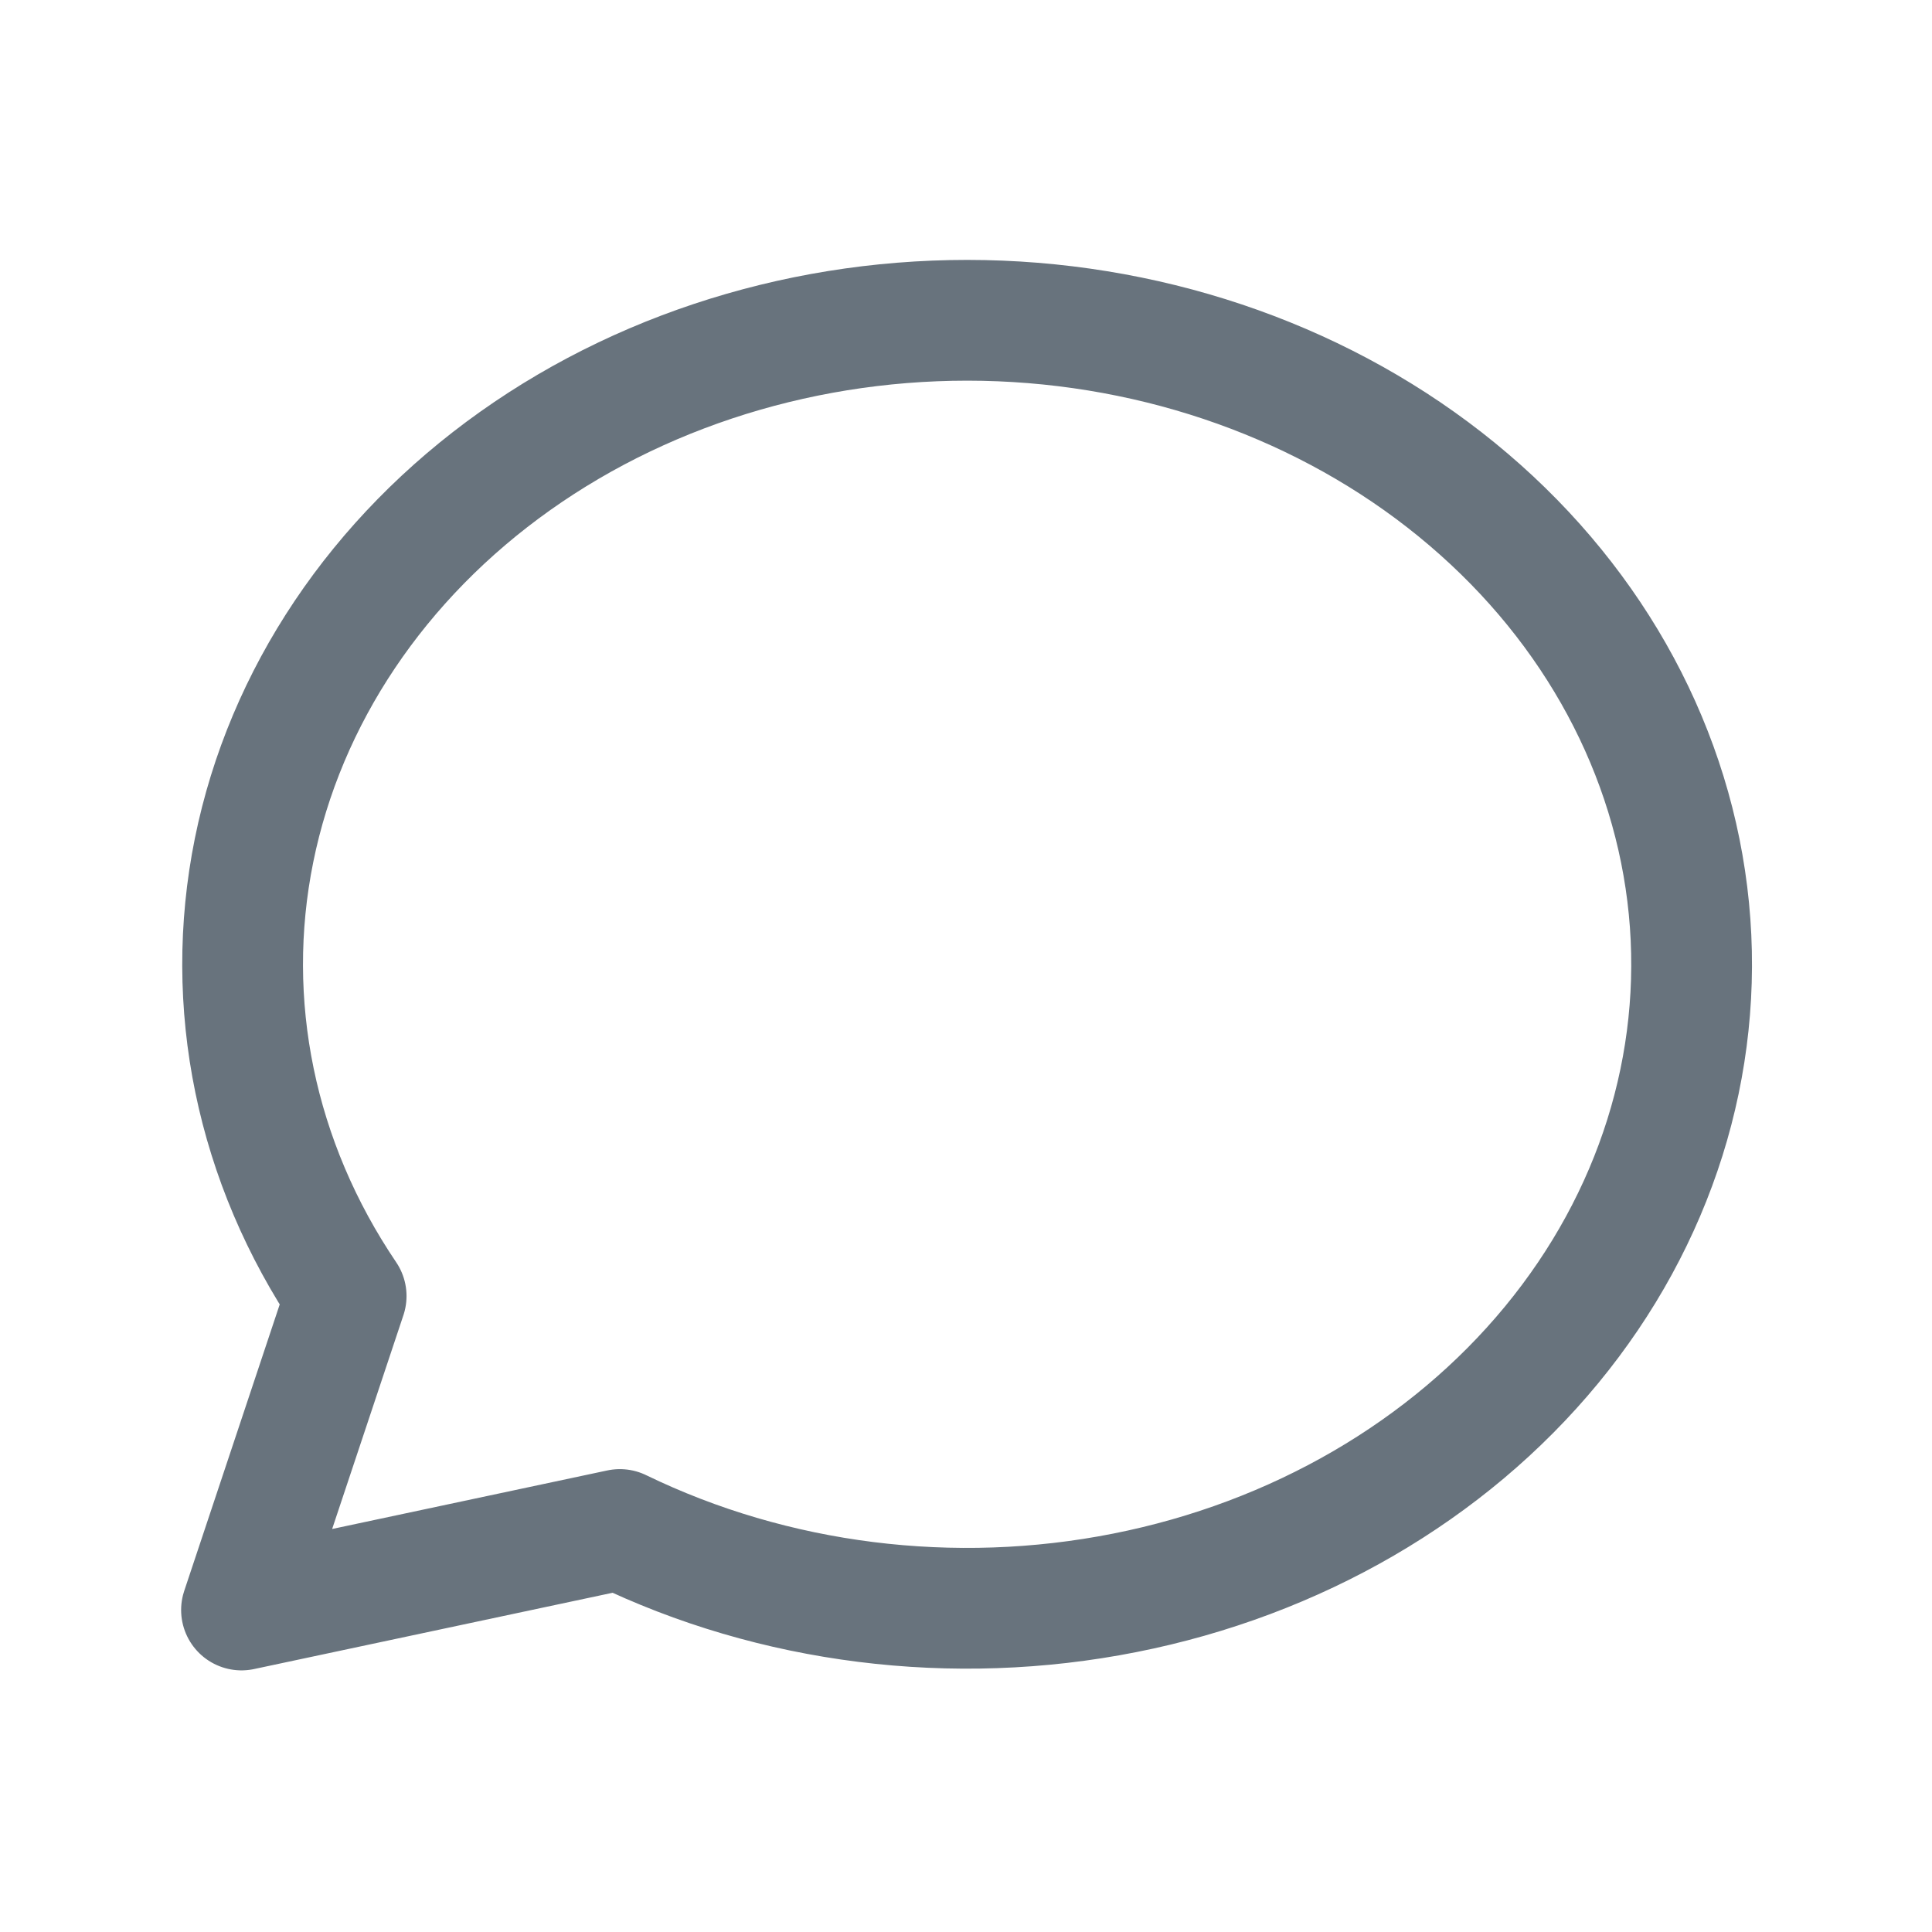
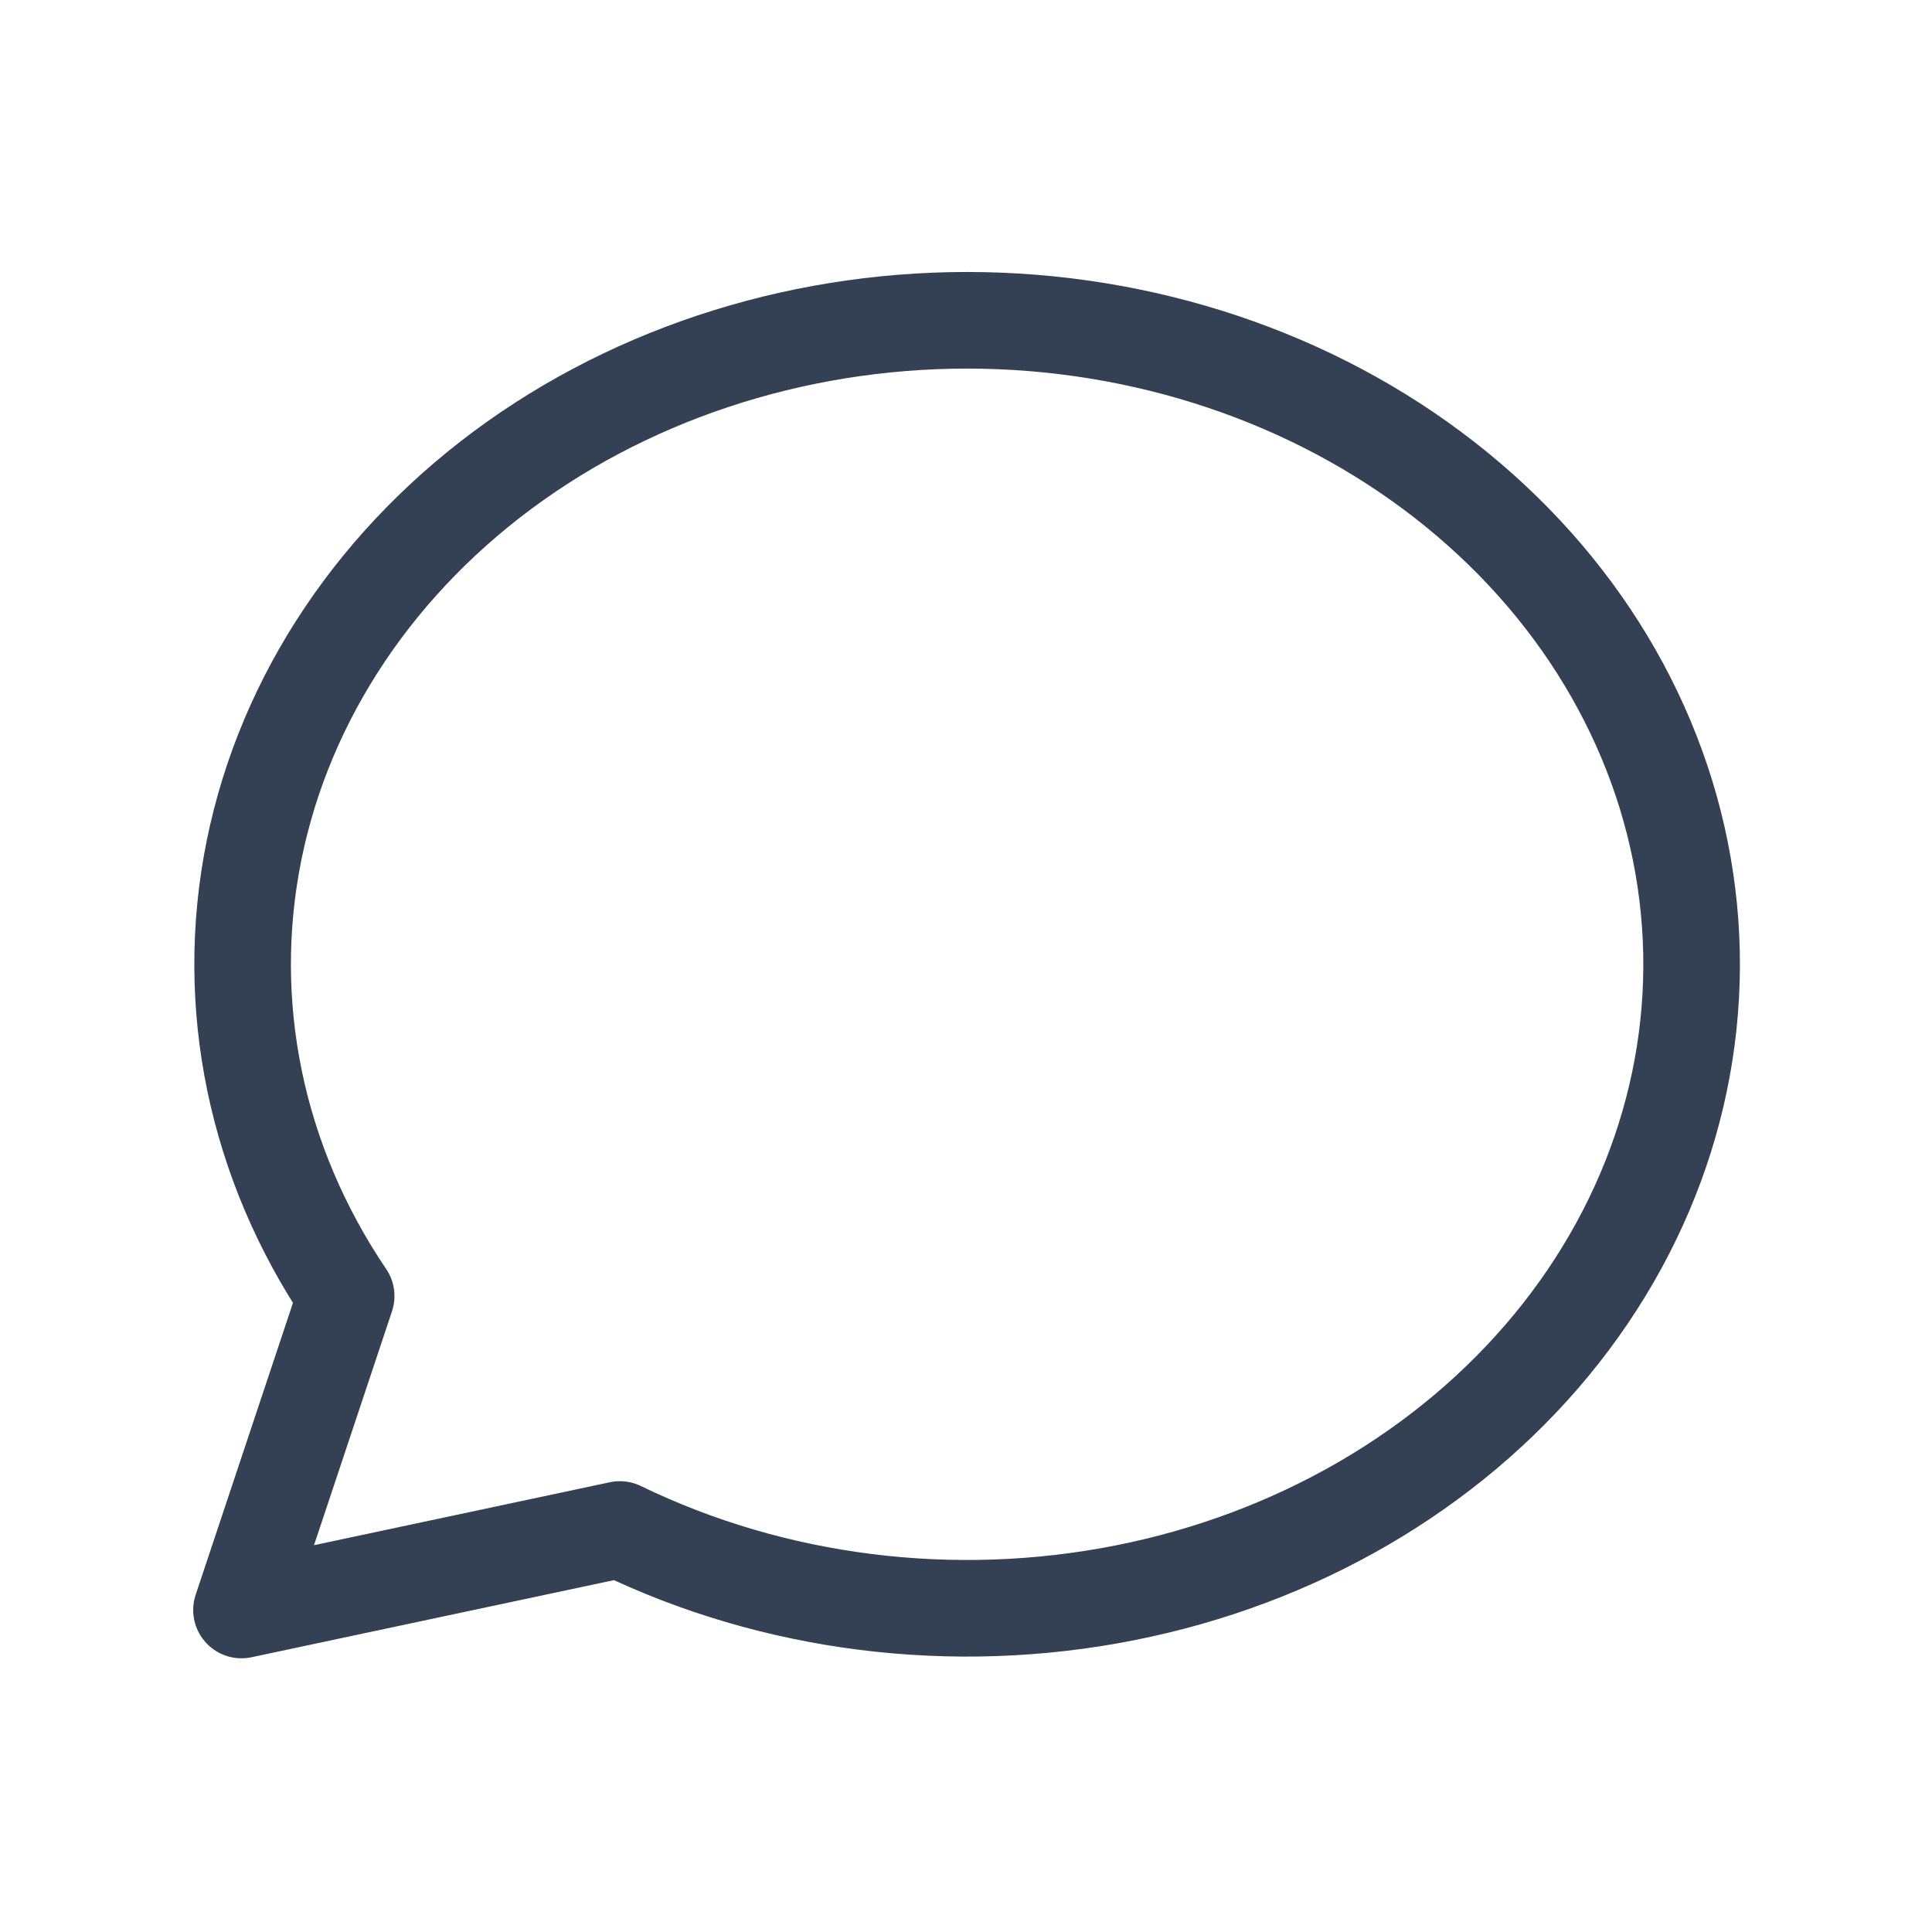
<svg xmlns="http://www.w3.org/2000/svg" width="24" height="24" viewBox="0 0 24 24" fill="none">
-   <path d="M3 20L4.3 16.1C3.176 14.438 2.77 12.47 3.156 10.562C3.542 8.654 4.695 6.936 6.4 5.726C8.104 4.517 10.245 3.899 12.424 3.987C14.603 4.076 16.672 4.864 18.245 6.207C19.819 7.549 20.791 9.354 20.98 11.285C21.169 13.216 20.563 15.143 19.274 16.707C17.985 18.271 16.101 19.366 13.972 19.787C11.843 20.209 9.614 19.929 7.7 19L3 20Z" stroke="#68737D" stroke-width="1.5" stroke-linecap="round" stroke-linejoin="round" />
+   <path d="M3 20L4.3 16.1C3.176 14.438 2.77 12.47 3.156 10.562C3.542 8.654 4.695 6.936 6.4 5.726C8.104 4.517 10.245 3.899 12.424 3.987C14.603 4.076 16.672 4.864 18.245 6.207C19.819 7.549 20.791 9.354 20.98 11.285C21.169 13.216 20.563 15.143 19.274 16.707C17.985 18.271 16.101 19.366 13.972 19.787C11.843 20.209 9.614 19.929 7.7 19L3 20Z" stroke="#344054" stroke-width="1.2" stroke-linecap="round" stroke-linejoin="round" />
</svg>
